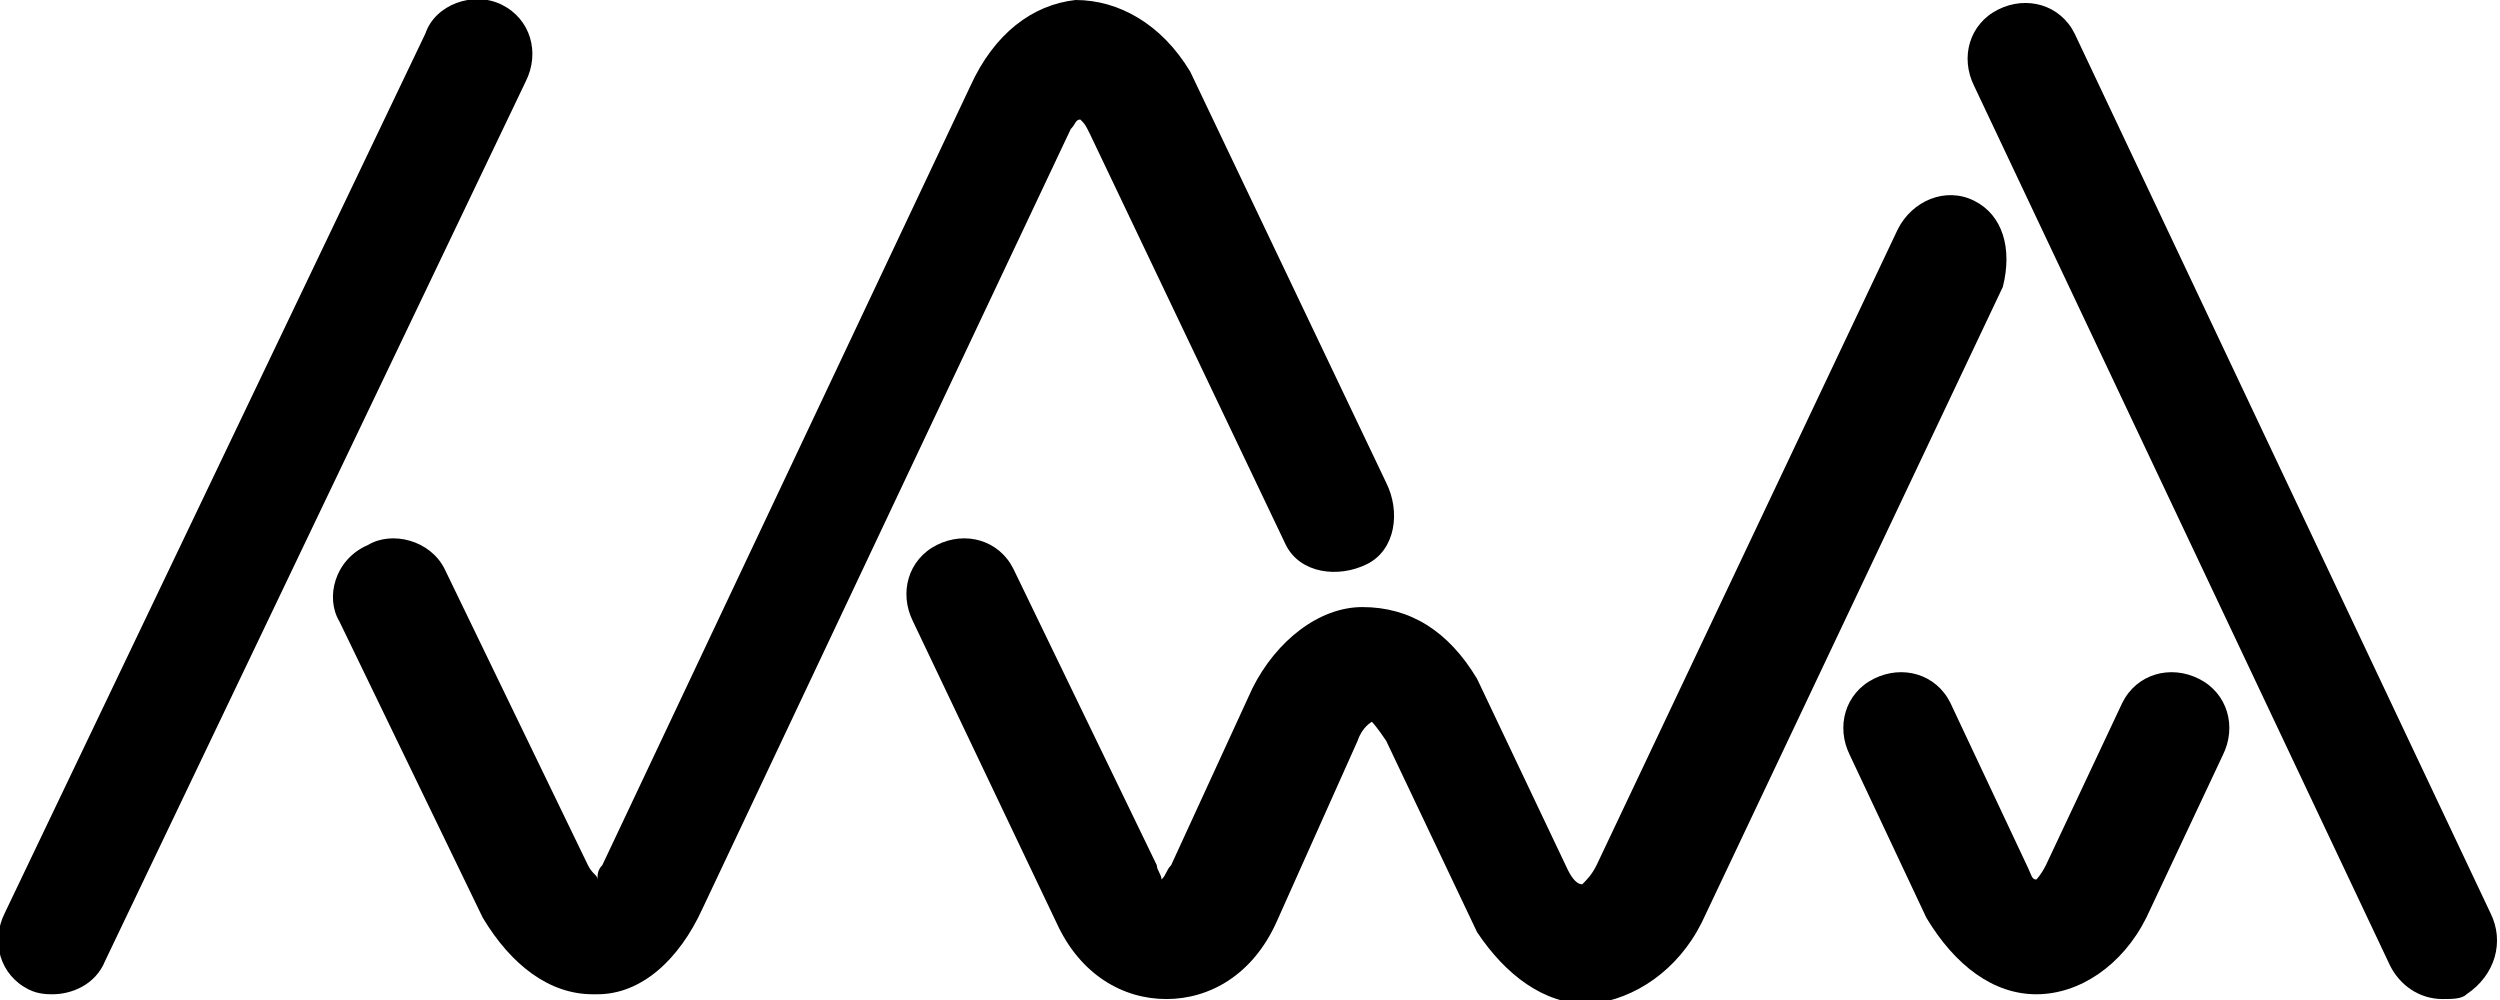
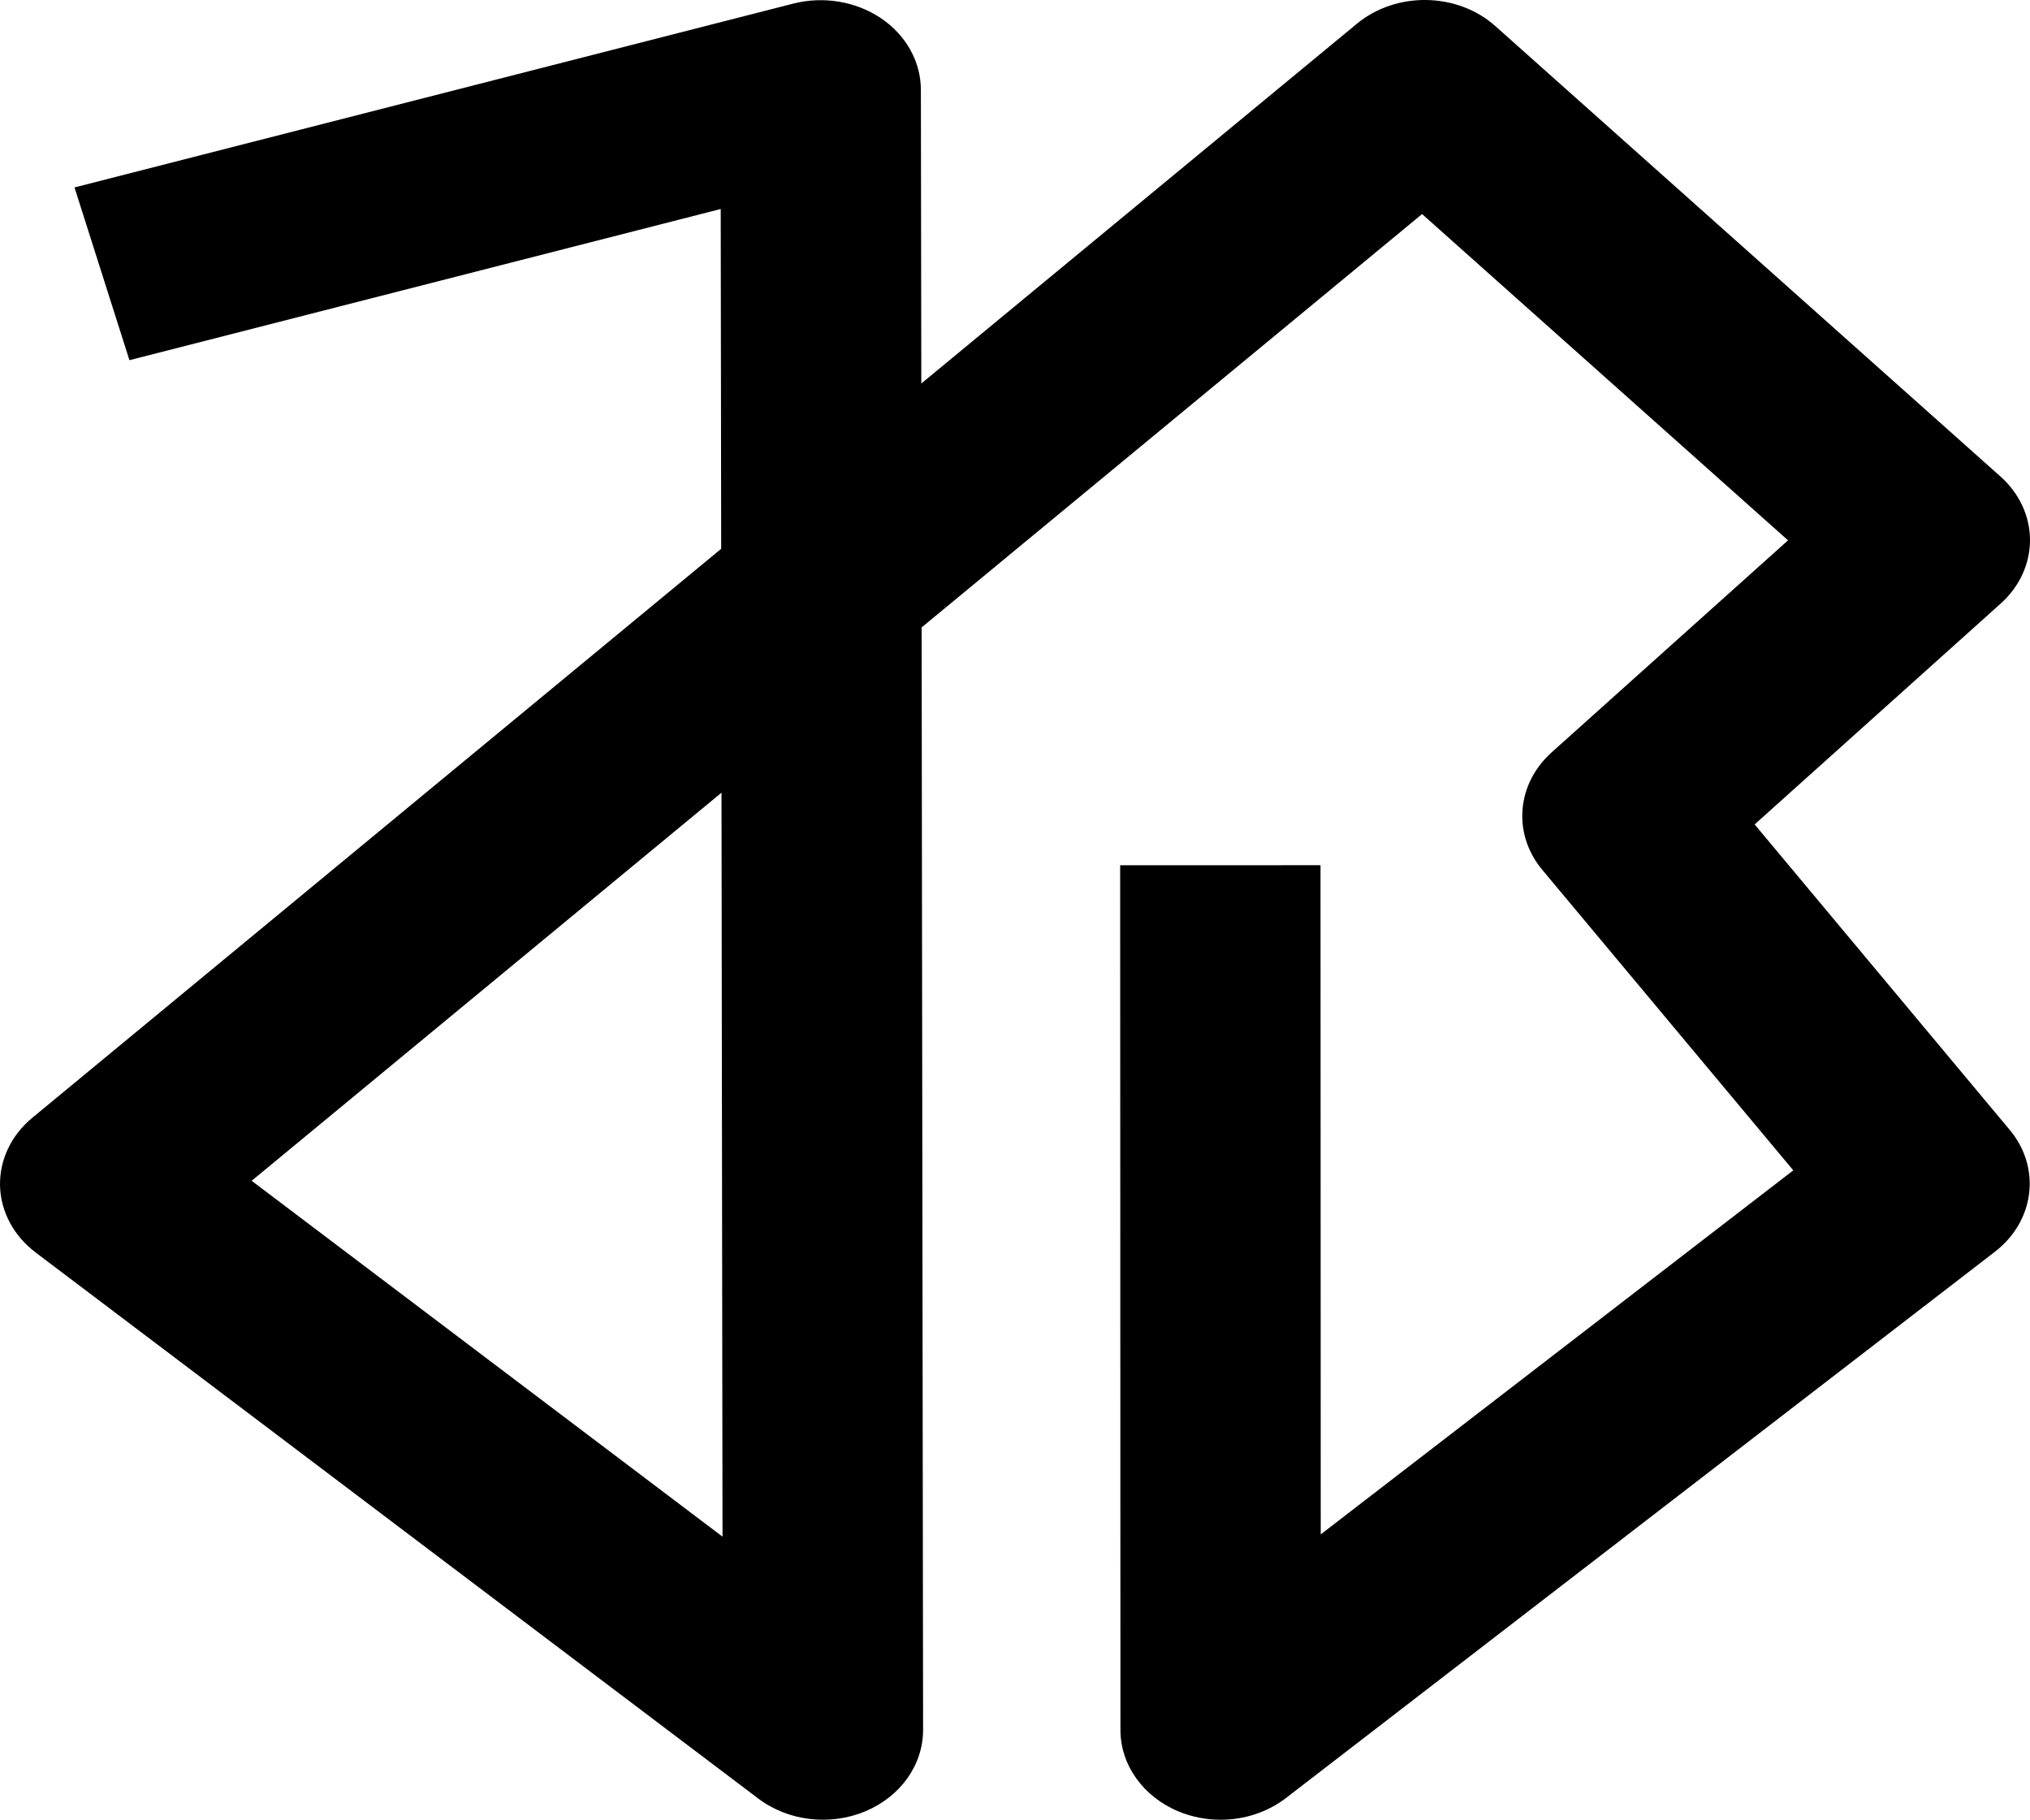
- <svg xmlns="http://www.w3.org/2000/svg" version="1.1" id="Layer_1" x="0px" y="0px" viewBox="0 0 52.3 20.9" style="enable-background:new 0 0 52.3 20.9;" xml:space="preserve">
-   <g>
-     <path d="M10.5,0.1c-0.6-0.3-1.4,0-1.6,0.6L0.1,19.1c-0.3,0.6-0.1,1.3,0.5,1.6c0.2,0.1,0.4,0.1,0.5,0.1c0.4,0,0.9-0.2,1.1-0.7   L11,1.7C11.3,1.1,11.1,0.4,10.5,0.1z" />
-     <path d="M41.3,4.2c-0.6-0.3-1.3,0-1.6,0.6l-6.3,13.3c-0.1,0.2-0.2,0.3-0.3,0.4c-0.1,0-0.2-0.1-0.3-0.3l-1.9-4   c-0.6-1-1.4-1.5-2.4-1.5c-0.9,0-1.8,0.7-2.3,1.7l-1.7,3.7c-0.1,0.1-0.1,0.2-0.2,0.3c0-0.1-0.1-0.2-0.1-0.3l-3-6.2   c-0.3-0.6-1-0.8-1.6-0.5s-0.8,1-0.5,1.6l3,6.3c0.5,1.1,1.4,1.6,2.3,1.6l0,0c0.9,0,1.8-0.5,2.3-1.6l1.7-3.8c0.1-0.3,0.3-0.4,0.3-0.4   s0.1,0.1,0.3,0.4l1.9,4c0.6,0.9,1.4,1.5,2.3,1.5h0.1c0.9-0.1,1.8-0.7,2.3-1.7L41.9,6C42.1,5.2,41.9,4.5,41.3,4.2z" />
-     <path d="M52.1,19.1L43.4,0.7c-0.3-0.6-1-0.8-1.6-0.5s-0.8,1-0.5,1.6L50,20.2c0.2,0.4,0.6,0.7,1.1,0.7c0.2,0,0.4,0,0.5-0.1   C52.2,20.4,52.4,19.7,52.1,19.1z" />
-     <path d="M22.6,2.5c0.1,0.1,0.1,0.1,0.2,0.3l4.1,8.6c0.3,0.6,1.1,0.7,1.7,0.4s0.7-1.1,0.4-1.7l-4.1-8.6c-0.6-1-1.5-1.5-2.4-1.5   c-0.9,0.1-1.7,0.7-2.2,1.8l-7.7,16.3c-0.1,0.1-0.1,0.2-0.1,0.3c0-0.1-0.1-0.1-0.2-0.3l-3-6.2c-0.3-0.6-1.1-0.8-1.6-0.5   C7,11.7,6.8,12.5,7.1,13l3,6.2c0.6,1,1.4,1.6,2.3,1.6h0.1c0.9,0,1.7-0.7,2.2-1.8l7.7-16.3C22.5,2.6,22.5,2.5,22.6,2.5z" />
-     <path d="M46,14.2c-0.6-0.3-1.3-0.1-1.6,0.5l-1.6,3.4c-0.1,0.2-0.2,0.3-0.2,0.3c-0.1,0-0.1-0.1-0.2-0.3l-1.6-3.4   c-0.3-0.6-1-0.8-1.6-0.5s-0.8,1-0.5,1.6l1.6,3.4c0.6,1,1.4,1.6,2.3,1.6c0.9,0,1.8-0.6,2.3-1.6l1.6-3.4C46.8,15.2,46.6,14.5,46,14.2   z" />
-   </g>
+ <svg xmlns="http://www.w3.org/2000/svg" version="1.1" id="Layer_1" x="0px" y="0px" width="133.887px" height="120px" viewBox="0 0 133.887 120" enable-background="new 0 0 133.887 120" xml:space="preserve">
+   <path d="M16.598,77.865l31.055,23.466l-0.067-49.059L16.598,77.865z M80.507,120c-0.937,0-1.875-0.177-2.755-0.539  c-2.348-0.966-3.854-3.068-3.854-5.38l-0.019-57.023l13.214-0.003l0.015,44.127l31.167-24.005l-16.557-19.82  c-1.968-2.354-1.705-5.649,0.609-7.734l15.601-13.991L93.792,14.116L60.785,41.374l0.097,72.694c0.003,2.31-1.485,4.403-3.815,5.378  c-2.334,0.972-5.084,0.646-7.051-0.841L2.348,82.591c-1.449-1.098-2.303-2.698-2.346-4.399c-0.039-1.699,0.736-3.332,2.129-4.483  l45.434-37.52l-0.031-22.407L8.537,23.752L4.914,12.36L52.317,0.238c1.99-0.508,4.135-0.149,5.792,0.966  c1.654,1.119,2.625,2.865,2.627,4.722l0.028,19.363L89.491,1.566c2.602-2.147,6.628-2.079,9.134,0.155l33.312,29.699  c1.244,1.106,1.947,2.614,1.95,4.19c0.003,1.57-0.694,3.081-1.932,4.19l-16.229,14.565l16.826,20.146  c2.082,2.494,1.651,6.011-0.987,8.039L84.811,118.57C83.587,119.509,82.056,120,80.507,120" />
</svg>
